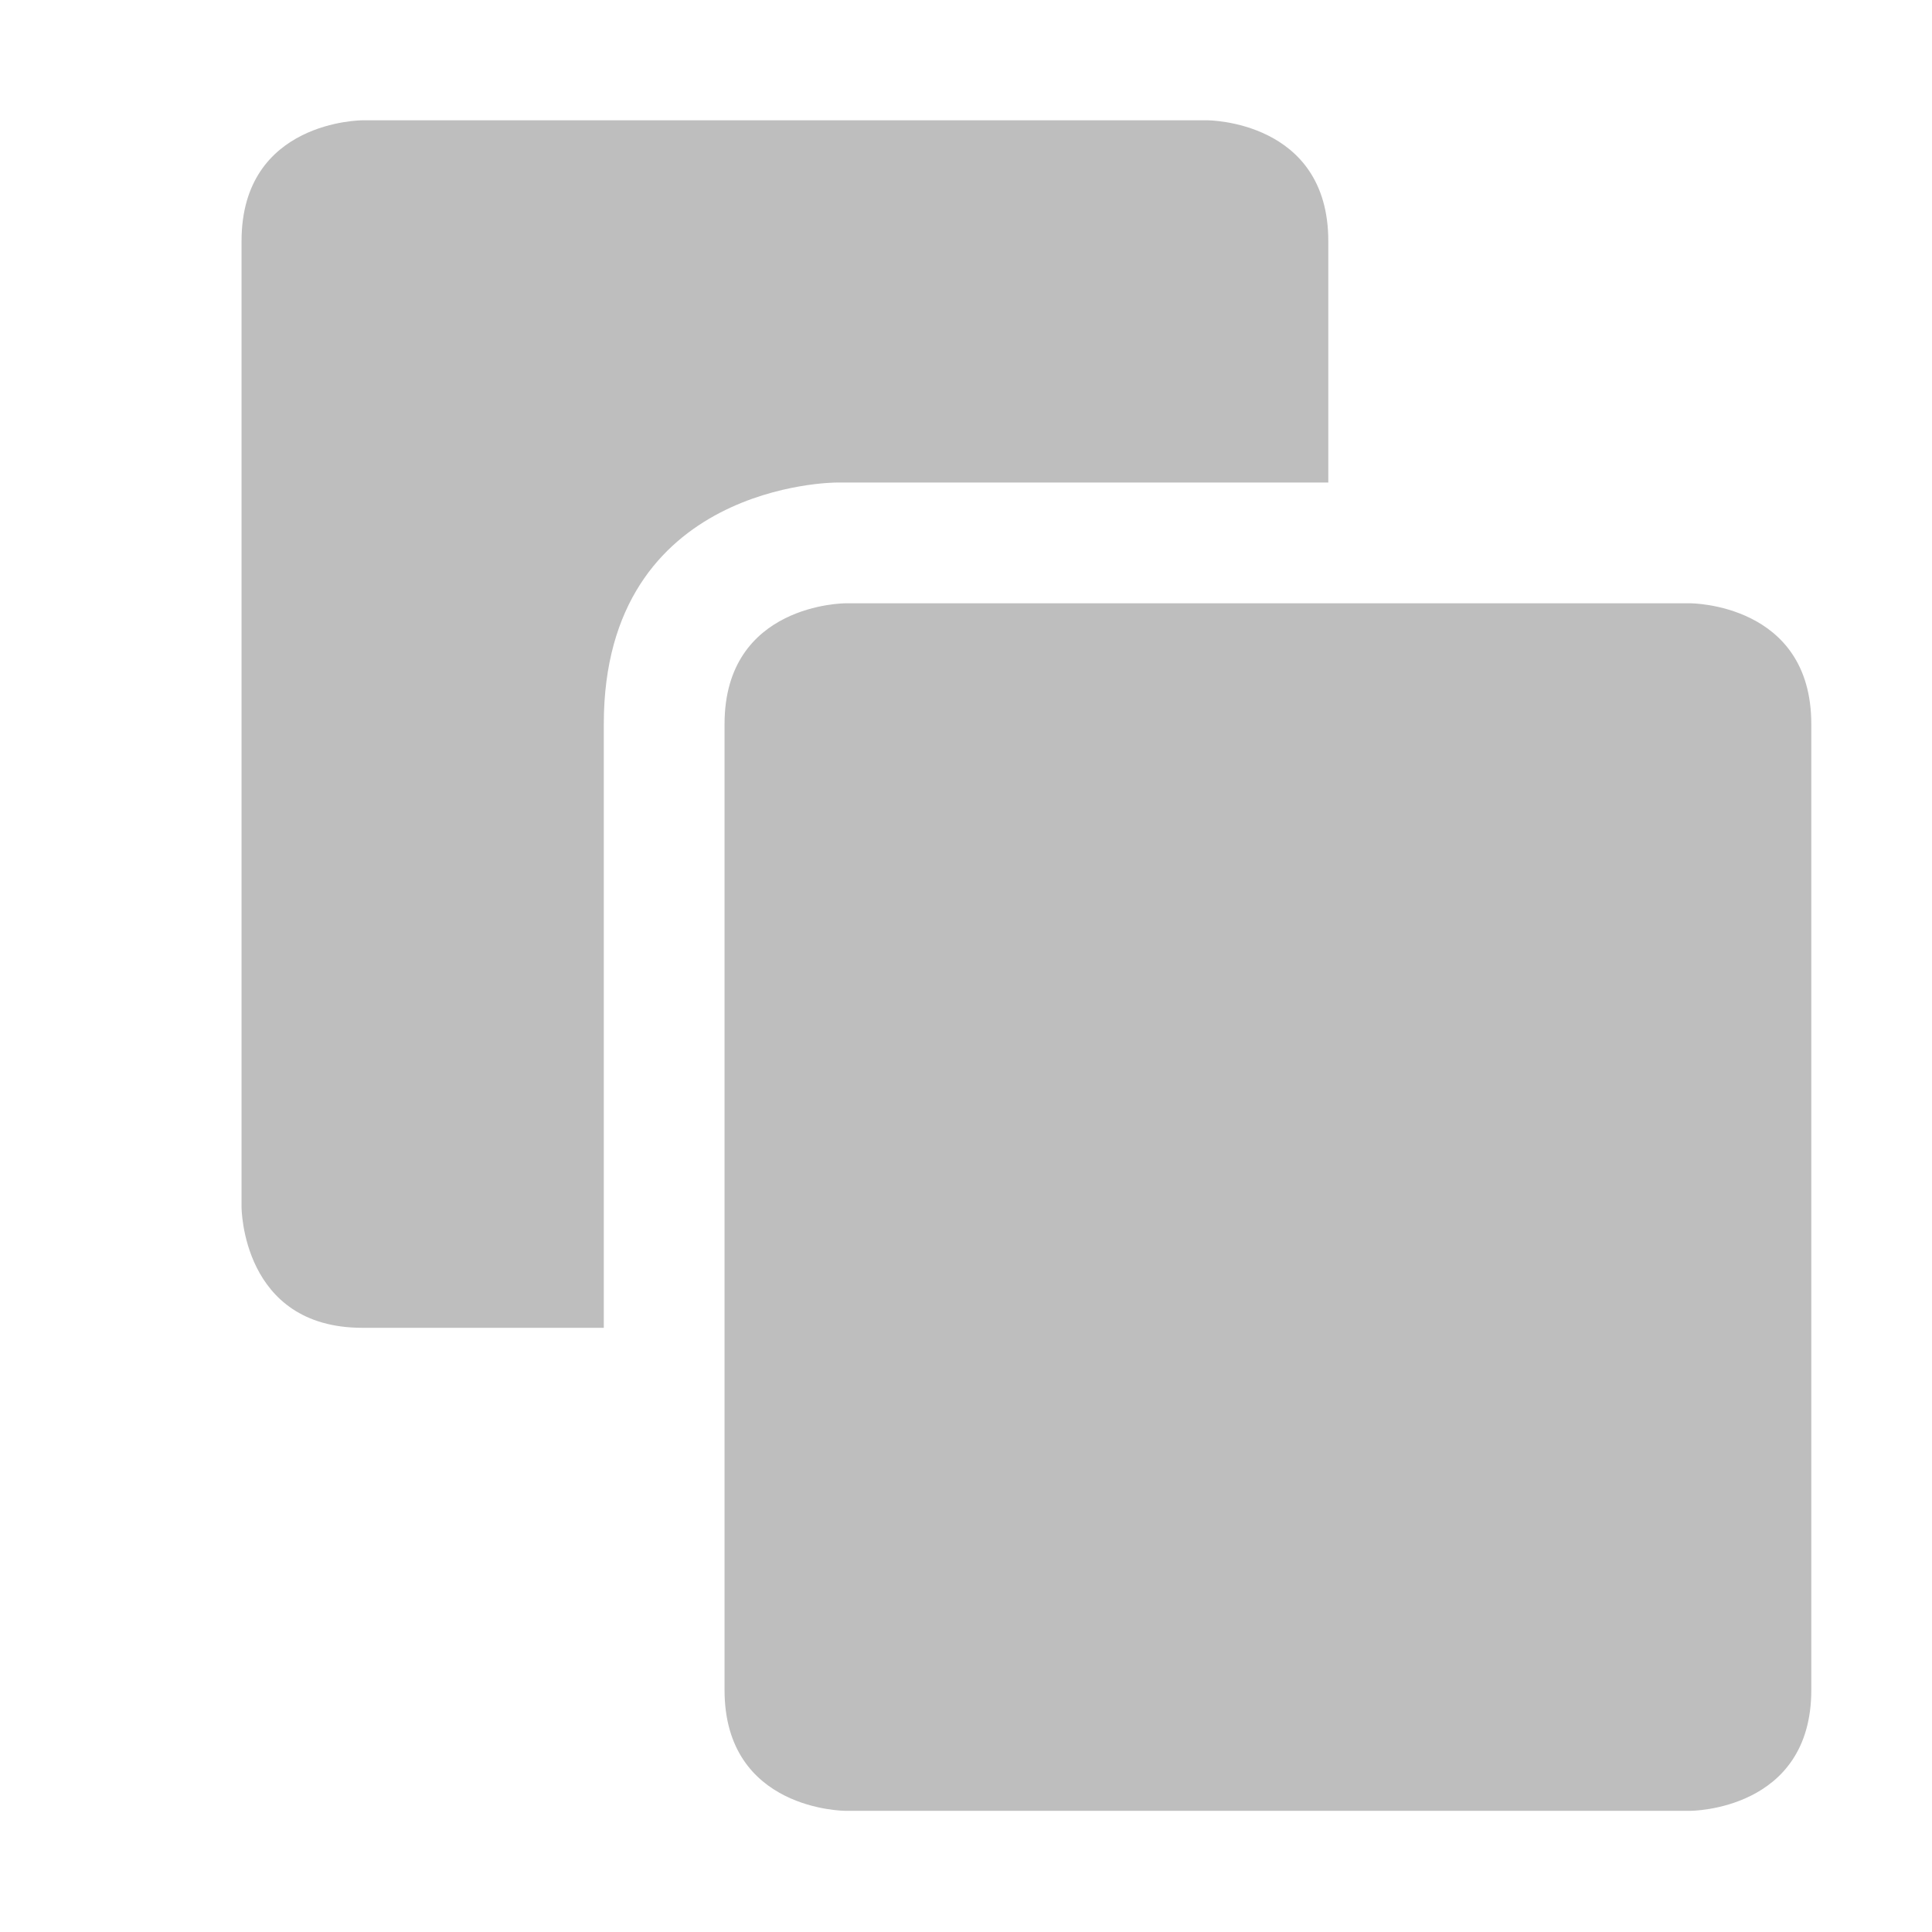
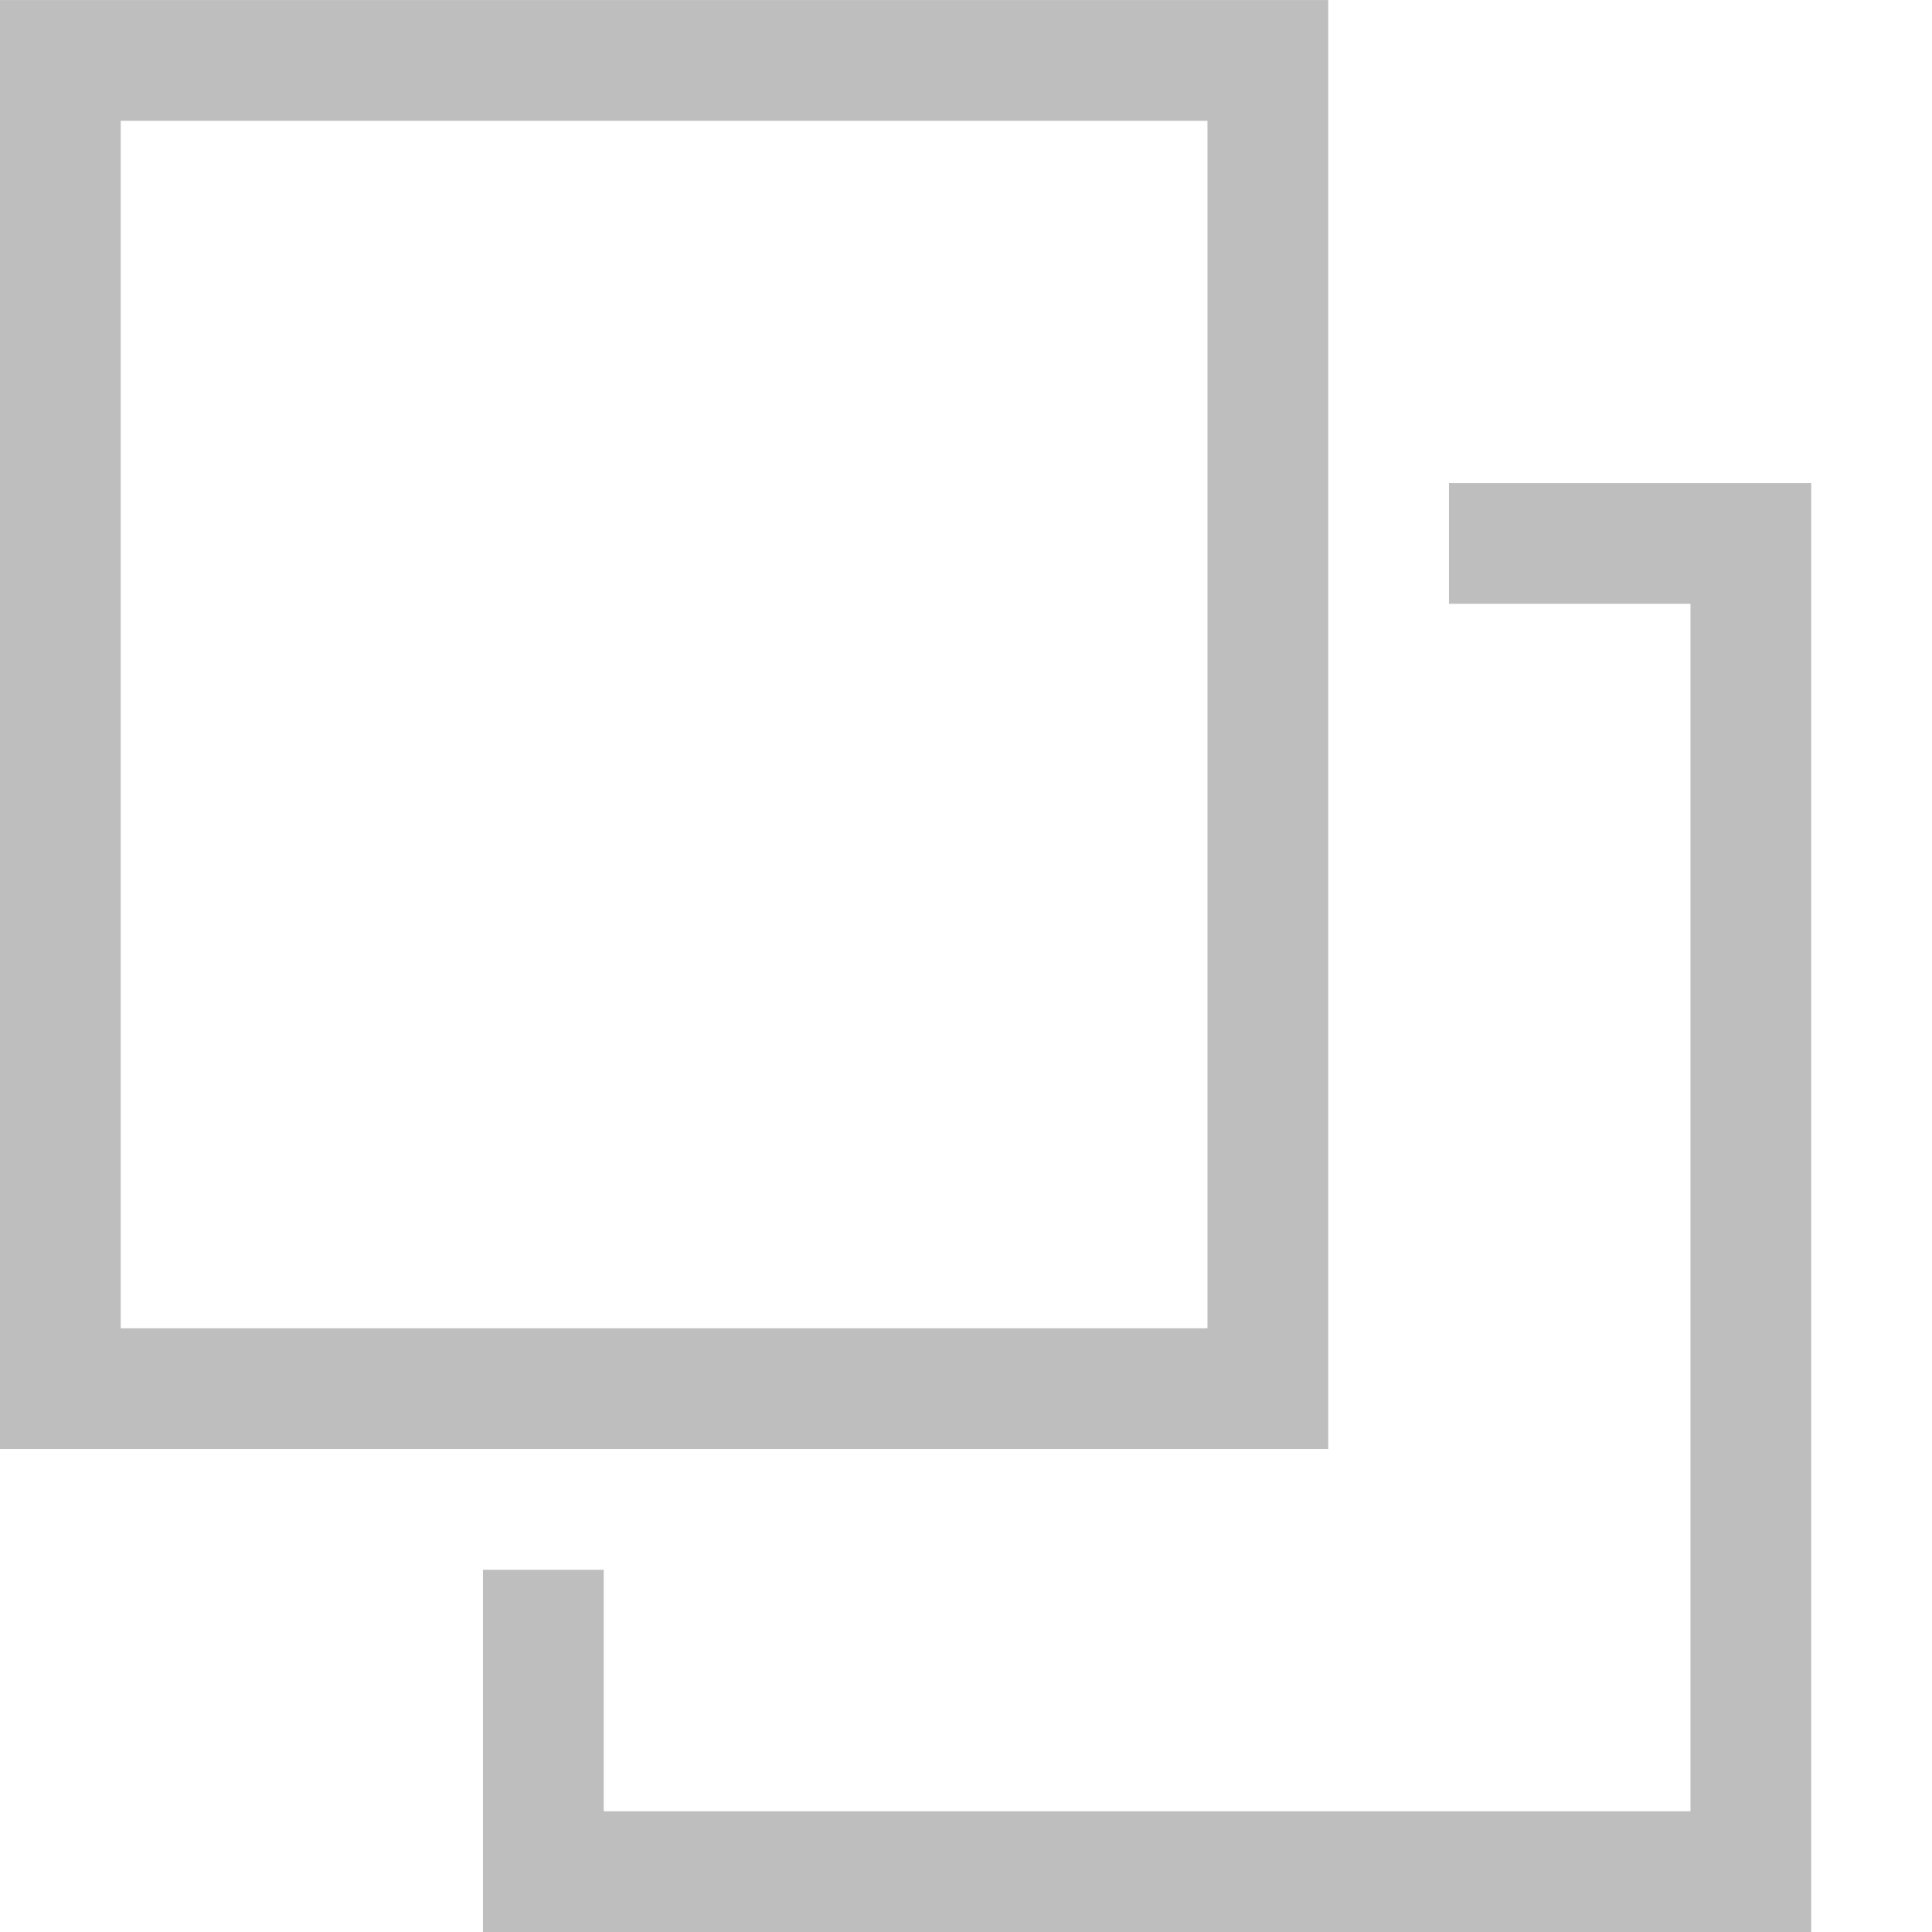
<svg xmlns="http://www.w3.org/2000/svg" xmlns:ns1="http://www.openswatchbook.org/uri/2009/osb" height="16" id="svg7384" style="enable-background:new" version="1.1" width="16">
  <defs id="defs7386">
    <linearGradient id="linearGradient5606" ns1:paint="solid">
      <stop id="stop5608" offset="0" style="stop-color:#000000;stop-opacity:1;" />
    </linearGradient>
-     <filter color-interpolation-filters="sRGB" id="filter7554">
+     <filter id="filter7554" style="color-interpolation-filters:sRGB">
      <feBlend id="feBlend7556" in2="BackgroundImage" mode="darken" />
    </filter>
  </defs>
-   <g id="layer9" style="display:inline" transform="translate(-324.0006,-0.99664)" />
-   <g id="layer10" style="display:inline;filter:url(#filter7554)" transform="translate(-324.0006,-0.99664)" />
-   <g id="layer1" style="display:inline" transform="translate(-83.00039,-617.9966)" />
-   <g id="layer14" style="display:inline" transform="translate(-324.0006,-0.99664)" />
-   <g id="layer15" style="display:inline" transform="translate(-324.0006,-0.99664)" />
-   <g id="g71291" style="display:inline" transform="translate(-324.0006,-0.99664)" />
-   <g id="layer2" style="display:inline" transform="translate(-83.00039,-467.9966)" />
-   <g id="g6058" style="display:inline" transform="translate(-83.00039,-467.9966)" />
-   <g id="layer12" style="display:inline" transform="translate(-324.0006,-0.99664)">
-     <path d="m 339.001,14.993 0,-8 c 0,-1 -1,-1 -1,-1 l -7,0 c 0,0 -1,0 -1,1 l 0,8 c 0,1 1,1 1,1 l 7,0 c 0,0 1,0 1,-1 z m -12,-3 2,0 0,-5 c 0,-2 1.924,-2 1.924,-2 l 4.076,0 0,-2 c 0,-1 -1,-1 -1,-1 l -7,0 c 0,0 -1,0 -1,1 l 0,8 c 0,0 0,1 1,1 z" id="rect5195" style="color:#000000;fill:#bebebe;fill-opacity:1;fill-rule:nonzero;stroke:none;marker:none;visibility:visible;display:inline;overflow:visible;enable-background:new" />
+   <g id="layer9" style="display:inline" transform="translate(-320.0002,-3.99664)" />
+   <g id="layer10" style="display:inline;filter:url(#filter7554)" transform="translate(-320.0002,-3.99664)" />
+   <g id="layer1" style="display:inline" transform="translate(-79,-620.9966)" />
+   <g id="layer14" style="display:inline" transform="translate(-320.0002,-3.99664)" />
+   <g id="layer15" style="display:inline" transform="translate(-320.0002,-3.99664)" />
+   <g id="g71291" style="display:inline" transform="translate(-320.0002,-3.99664)" />
+   <g id="layer2" style="display:inline" transform="translate(-79,-470.9966)" />
+   <g id="g6058" style="display:inline" transform="translate(-79,-470.9966)" />
+   <g id="layer12" style="display:inline" transform="translate(-320.0002,-3.99664)">
+     <path d="m 320,3.997 0,12 11,0 0,-12 z m 1,1 9,0 0,10 -9,0 z m 11,3 0,1 2,0 0,10 -9,0 0,-2 -1,0 0,3 11,0 0,-12 z" id="rect5195" style="color:#000000;display:inline;overflow:visible;visibility:visible;fill:#bebebe;fill-opacity:1;fill-rule:nonzero;stroke:none;marker:none;enable-background:new" />
  </g>
</svg>
